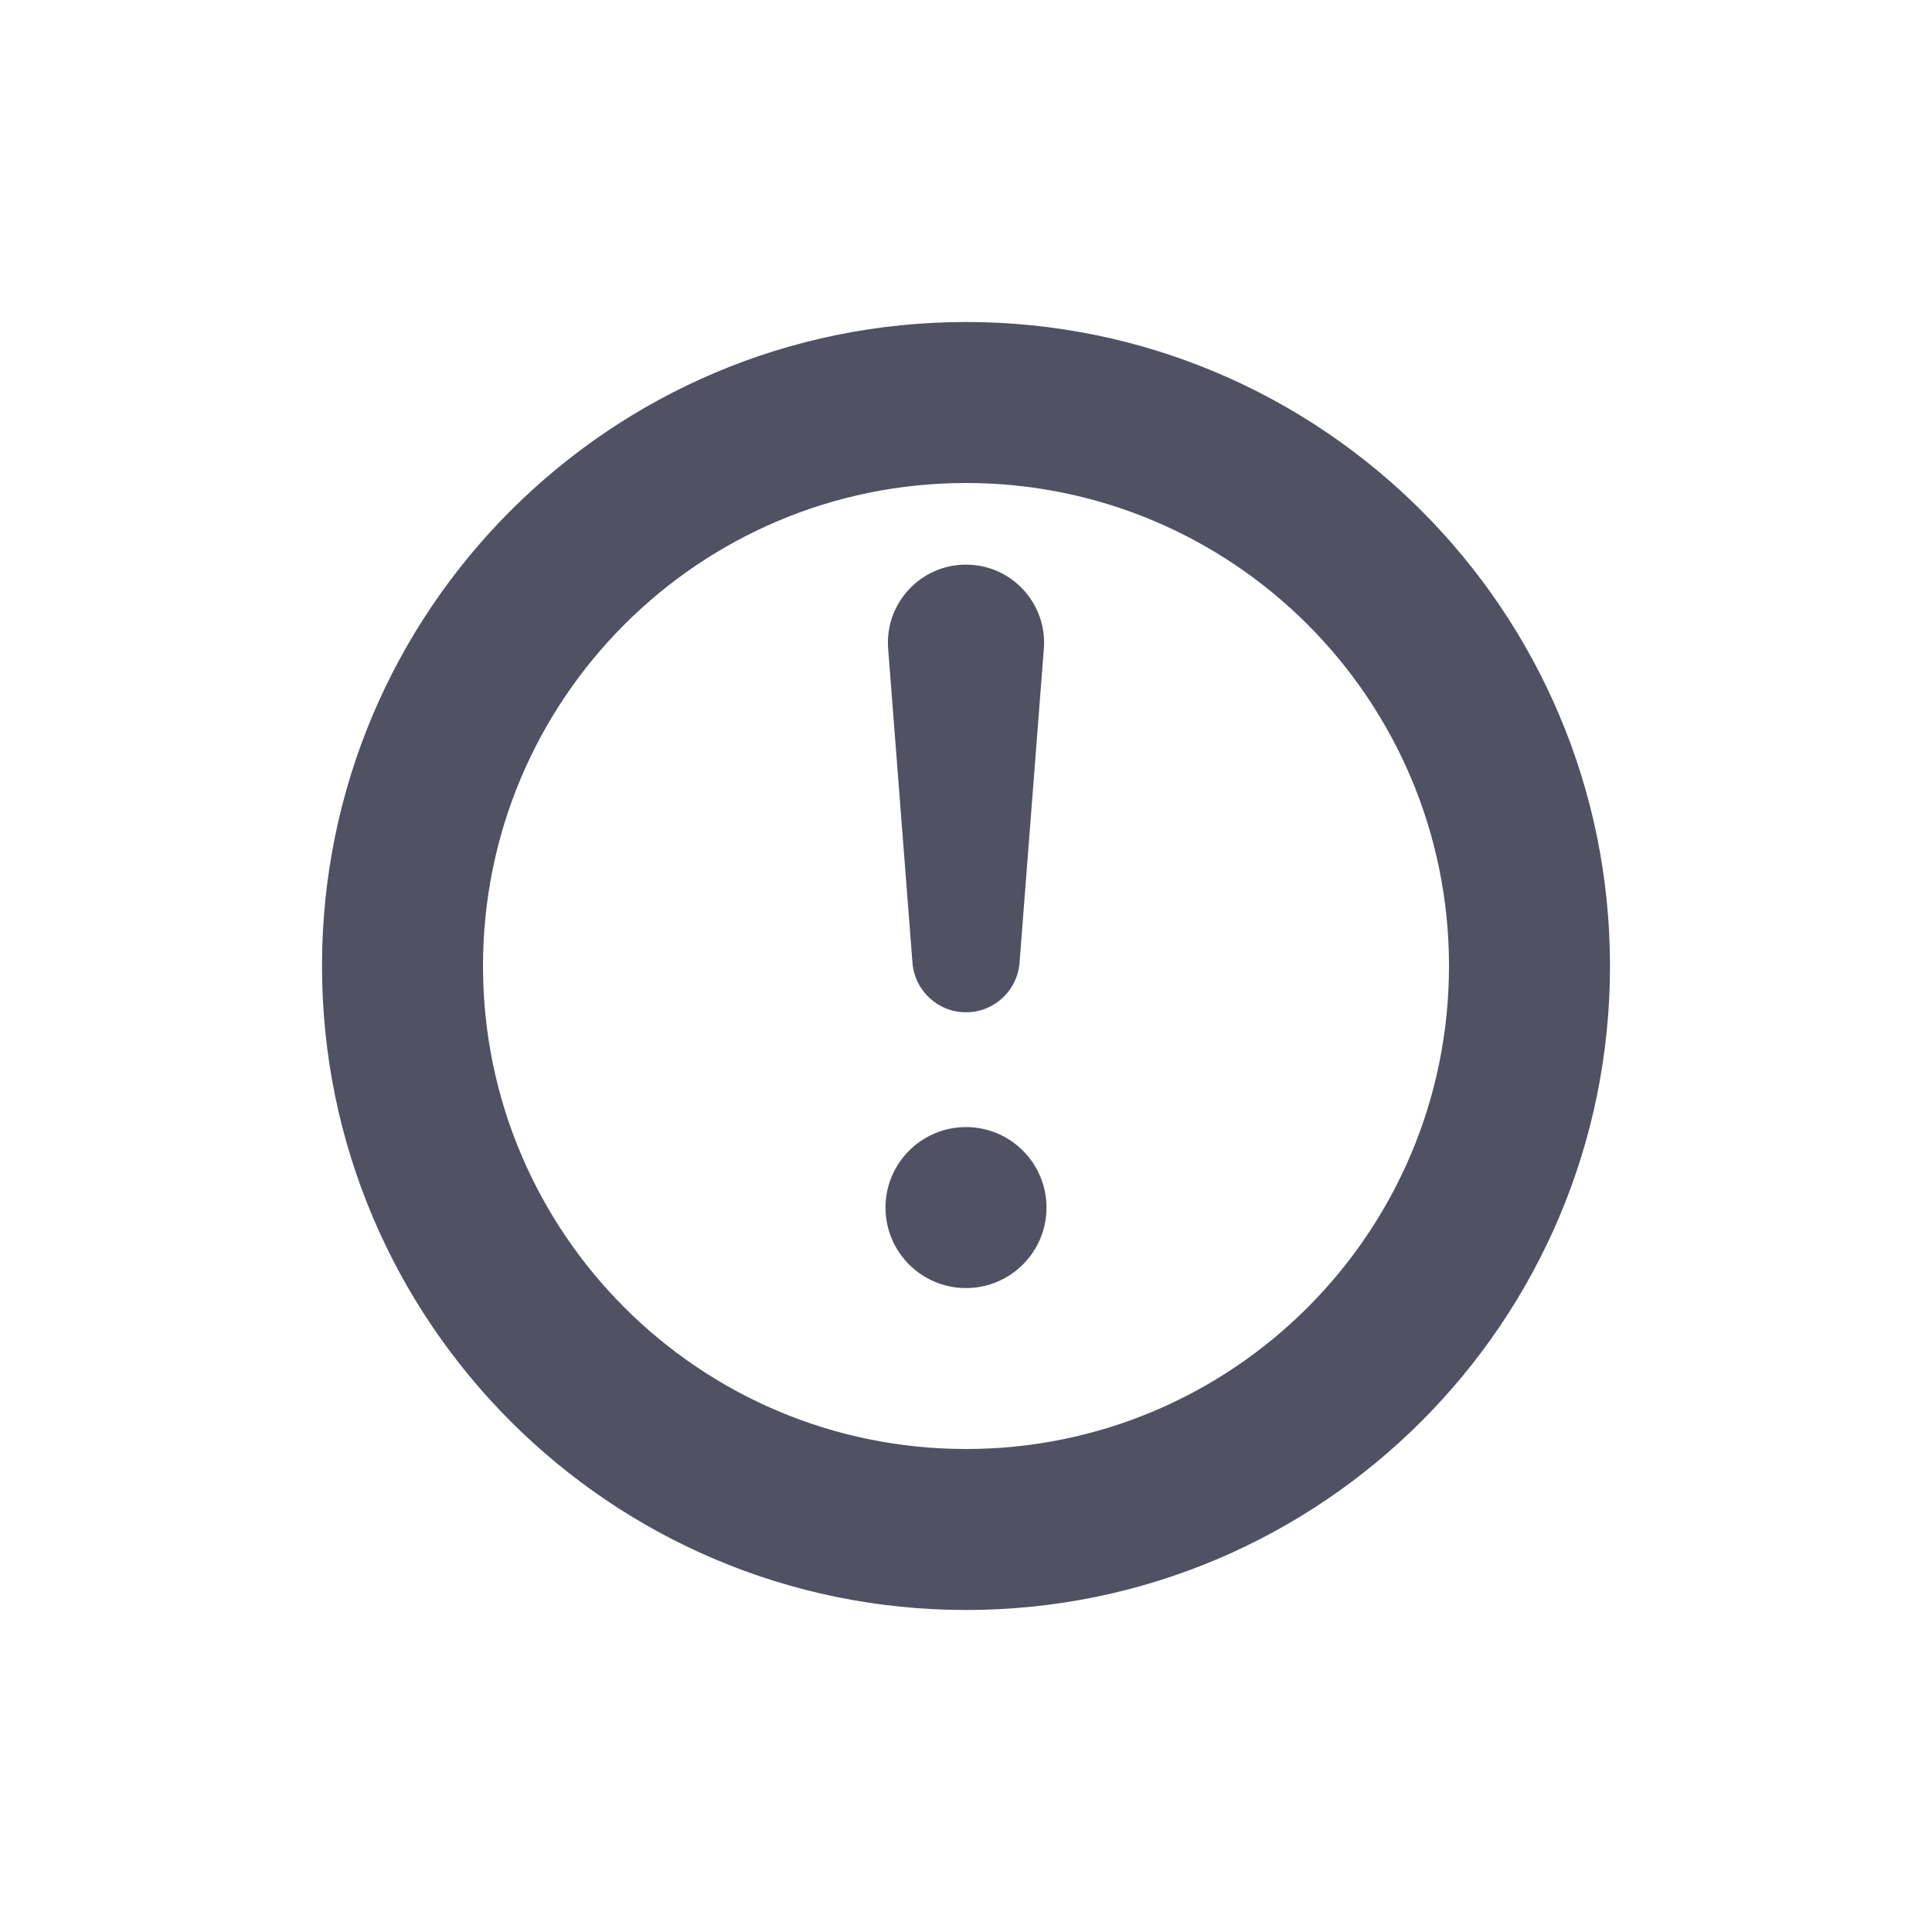
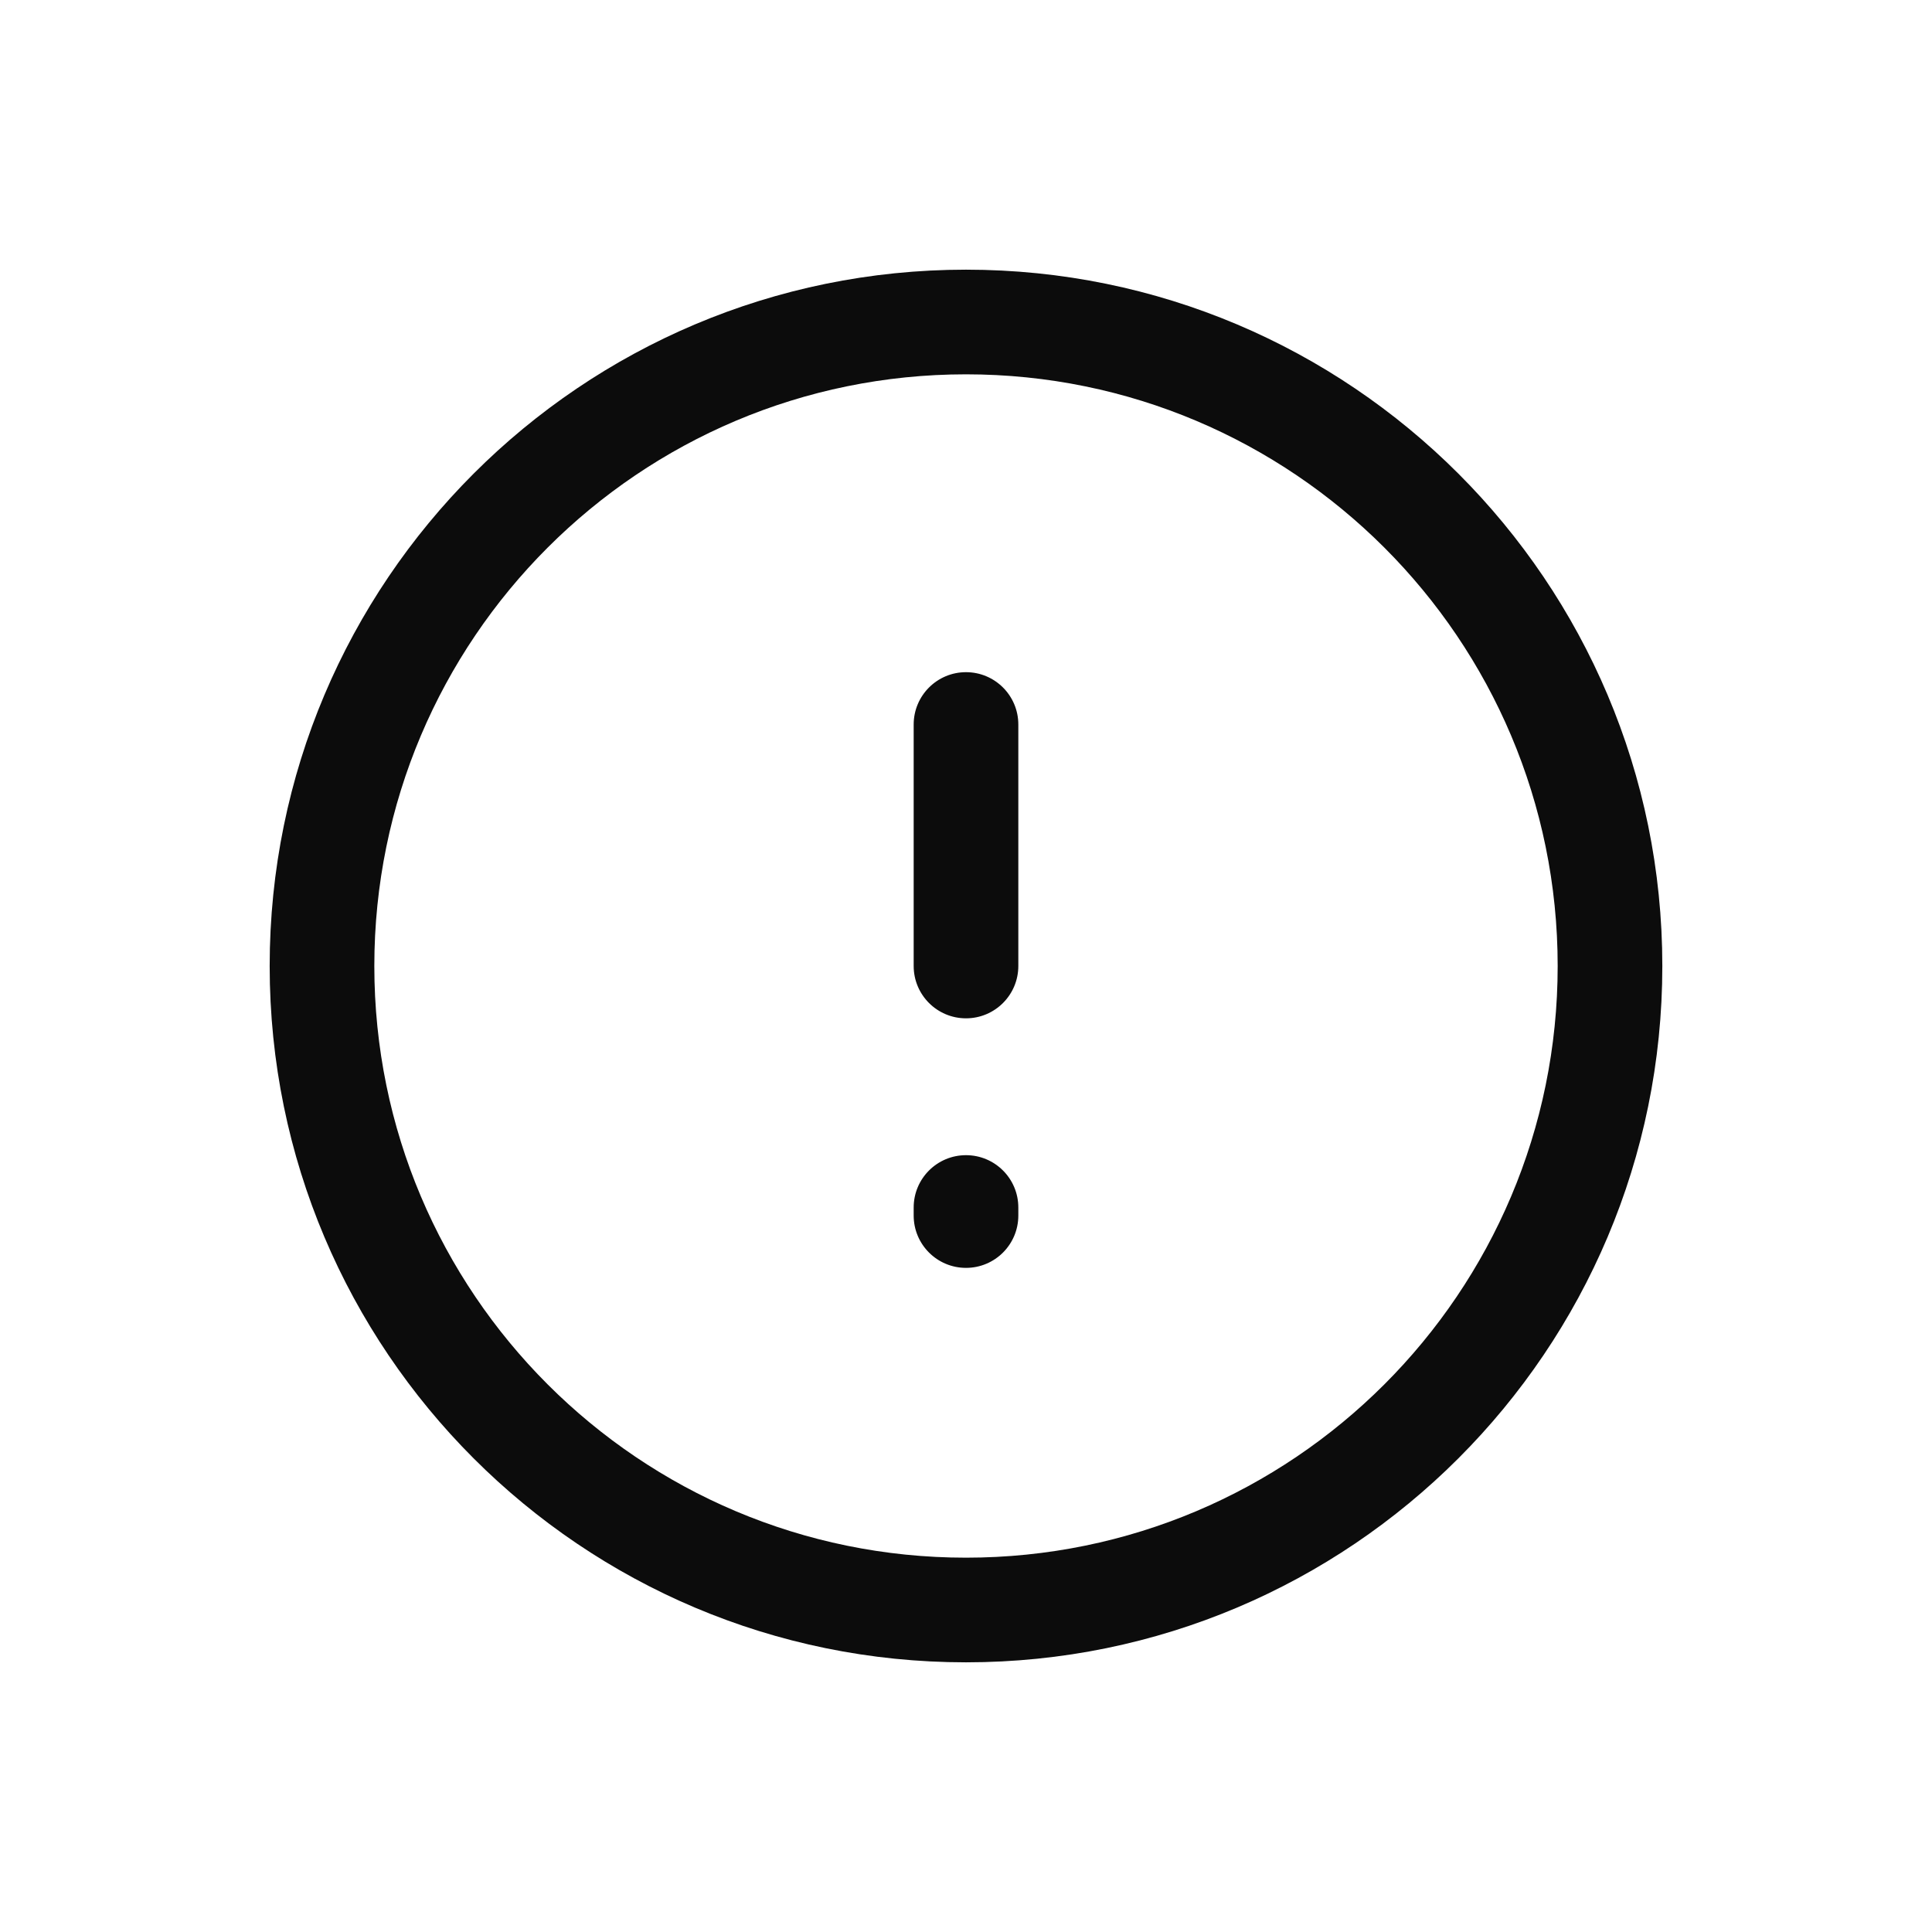
<svg xmlns="http://www.w3.org/2000/svg" width="24" height="24" viewBox="0 0 24 24" fill="none">
-   <path d="M11.033 8.06C10.989 7.496 11.434 7.014 12 7.014C12.566 7.014 13.011 7.496 12.967 8.06L12.665 11.96C12.638 12.307 12.348 12.575 12 12.575C11.652 12.575 11.362 12.307 11.335 11.96L11.033 8.06ZM13 15.001C13 15.553 12.552 16.001 12 16.001C11.448 16.001 11 15.553 11 15.001C11 14.449 11.448 14.001 12 14.001C12.552 14.001 13 14.449 13 15.001Z" fill="#515164" />
-   <path d="M12 18C8.686 18 6 15.314 6 12C6 8.686 8.686 6 12 6C15.314 6 18 8.686 18 12C18 15.314 15.314 18 12 18ZM12 20C16.418 20 20 16.418 20 12C20 7.582 16.418 4 12 4C7.582 4 4 7.582 4 12C4 16.418 7.582 20 12 20Z" fill="#515164" />
+   <path fill-rule="evenodd" clip-rule="evenodd" d="M12 4.65C7.941 4.65 4.65 7.941 4.65 12C4.65 16.059 7.941 19.35 12 19.35C16.059 19.35 19.35 16.059 19.35 12C19.35 7.941 16.059 4.65 12 4.65ZM3.35 12C3.35 7.223 7.223 3.35 12 3.35C16.777 3.35 20.65 7.223 20.65 12C20.65 16.777 16.777 20.65 12 20.65C7.223 20.65 3.35 16.777 3.35 12ZM12 8.35C12.359 8.35 12.65 8.641 12.65 9V12C12.65 12.359 12.359 12.65 12 12.65C11.641 12.65 11.35 12.359 11.35 12V9C11.35 8.641 11.641 8.35 12 8.35ZM12.65 15C12.65 14.641 12.359 14.35 12 14.35C11.641 14.35 11.35 14.641 11.35 15V15.1C11.35 15.459 11.641 15.75 12 15.75C12.359 15.75 12.65 15.459 12.65 15.1V15Z" fill="black" fill-opacity="0.95" />
</svg>
